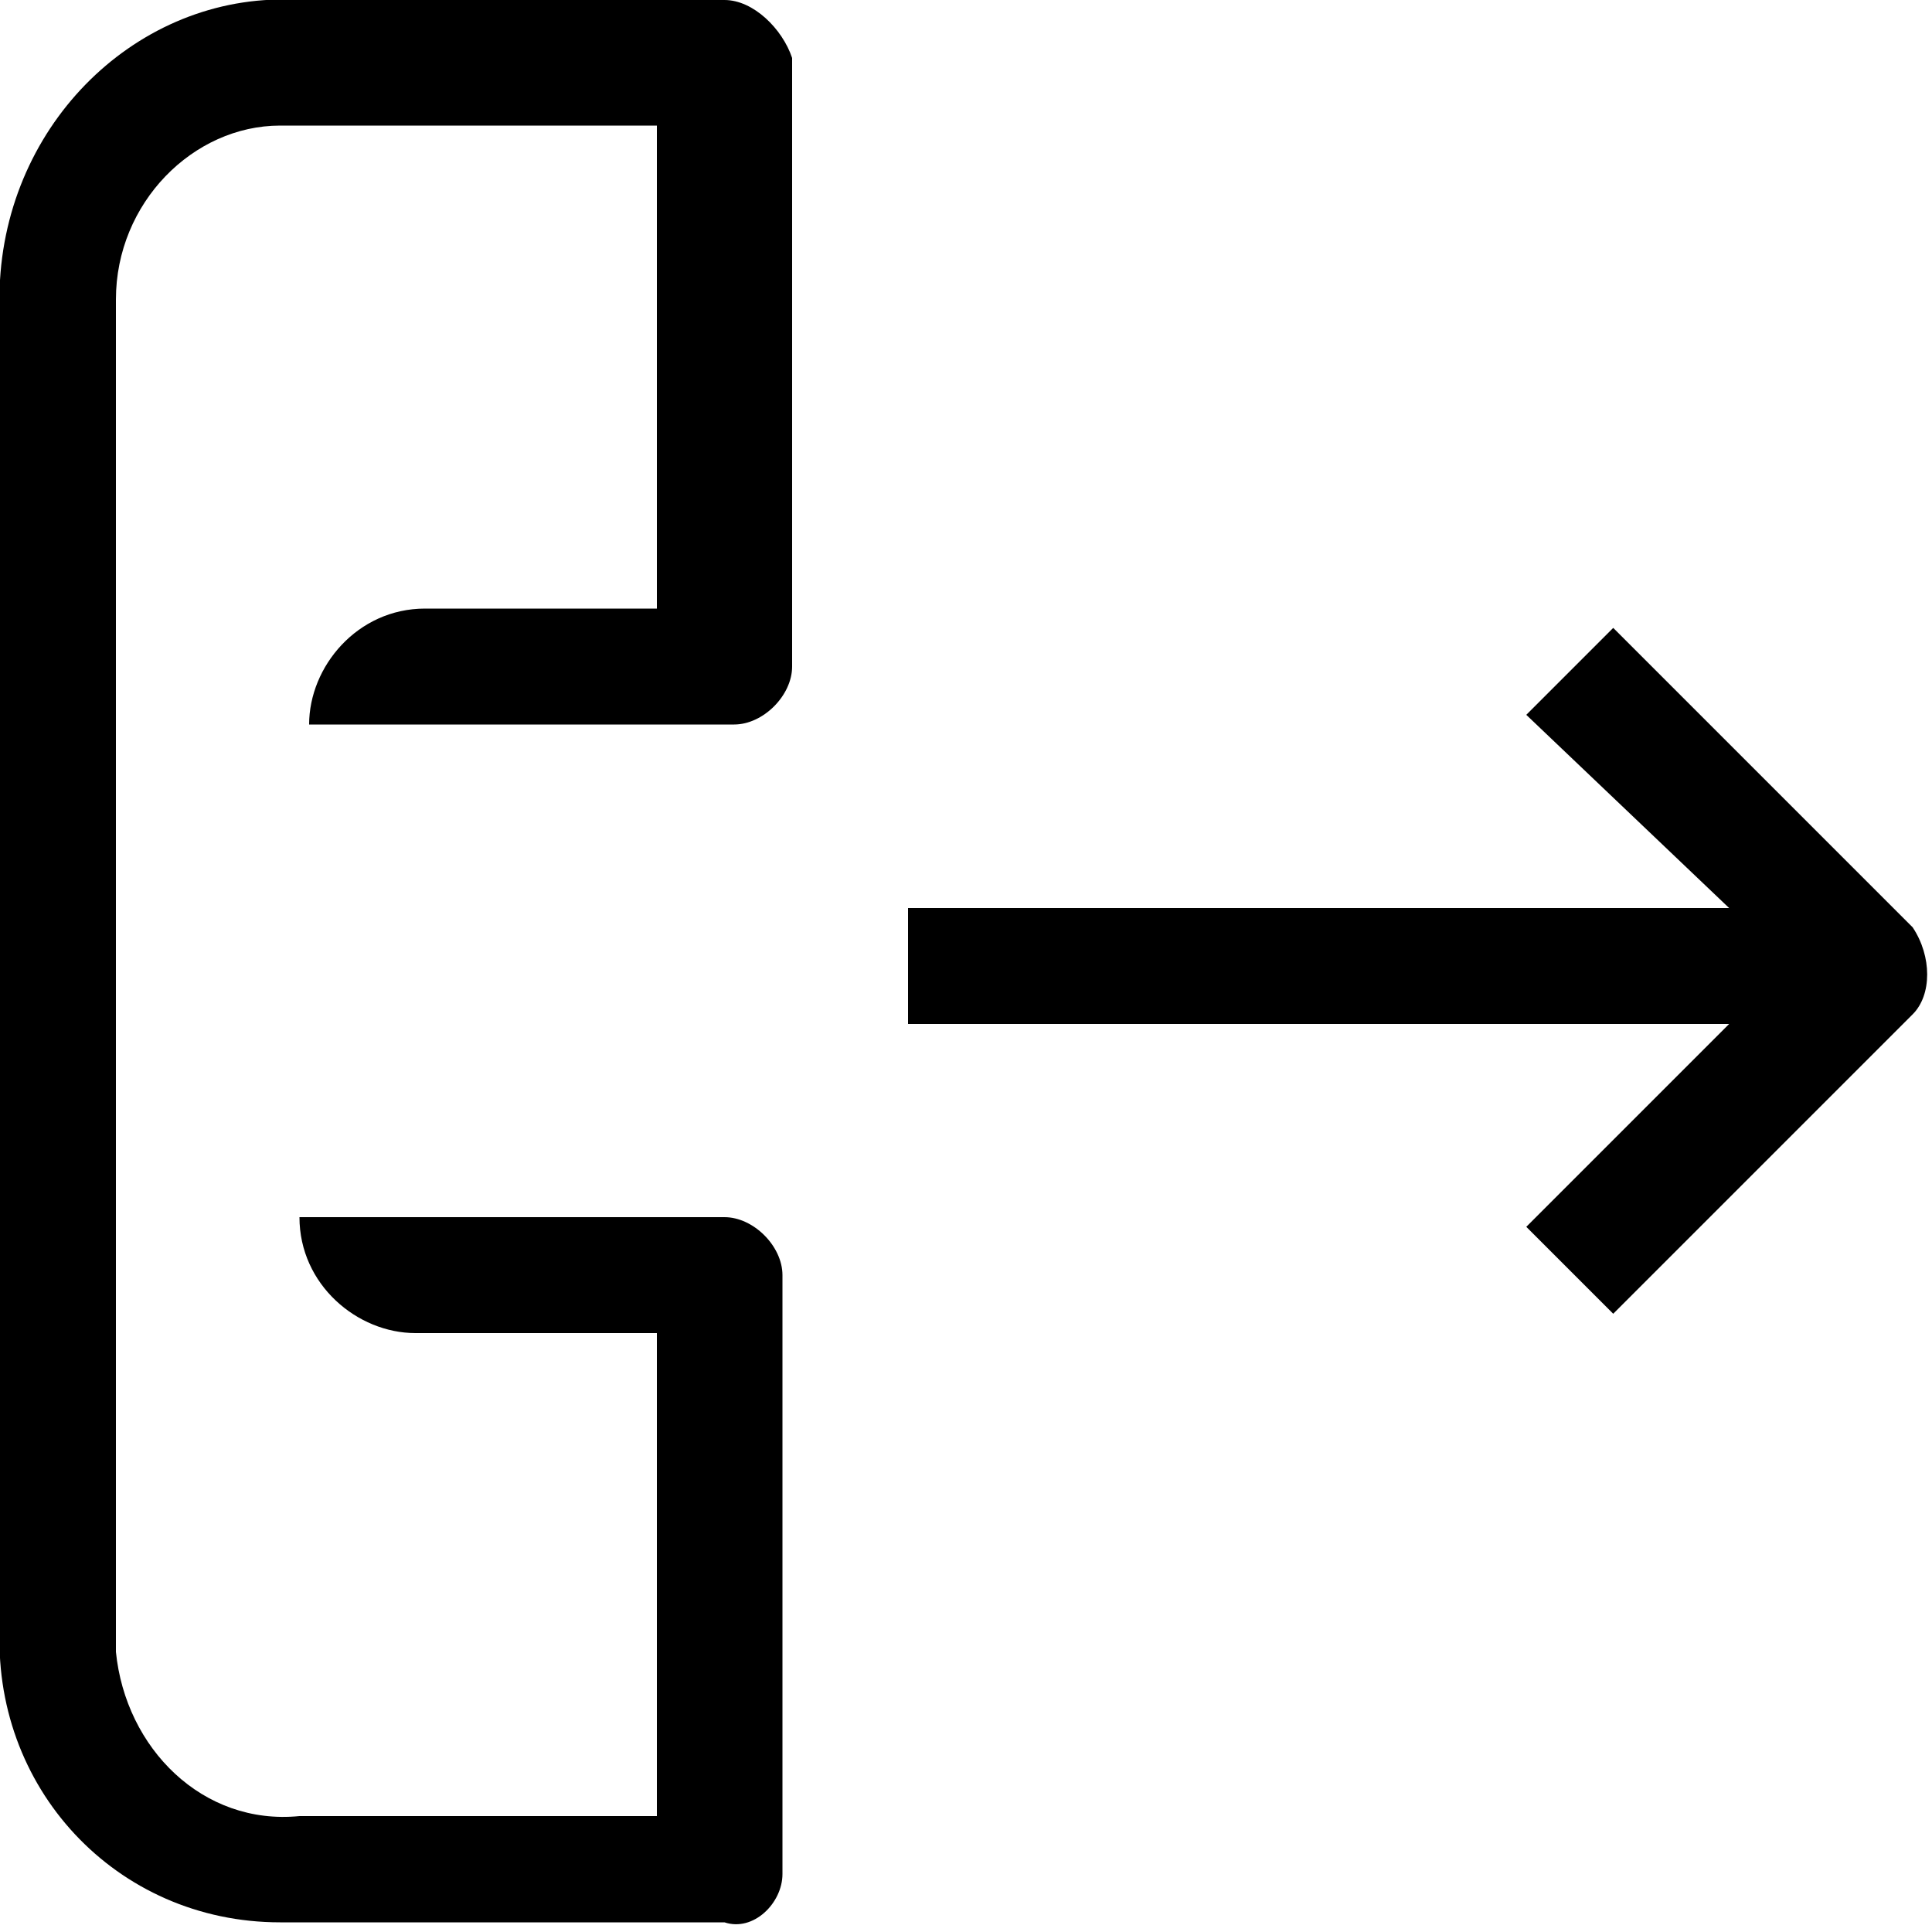
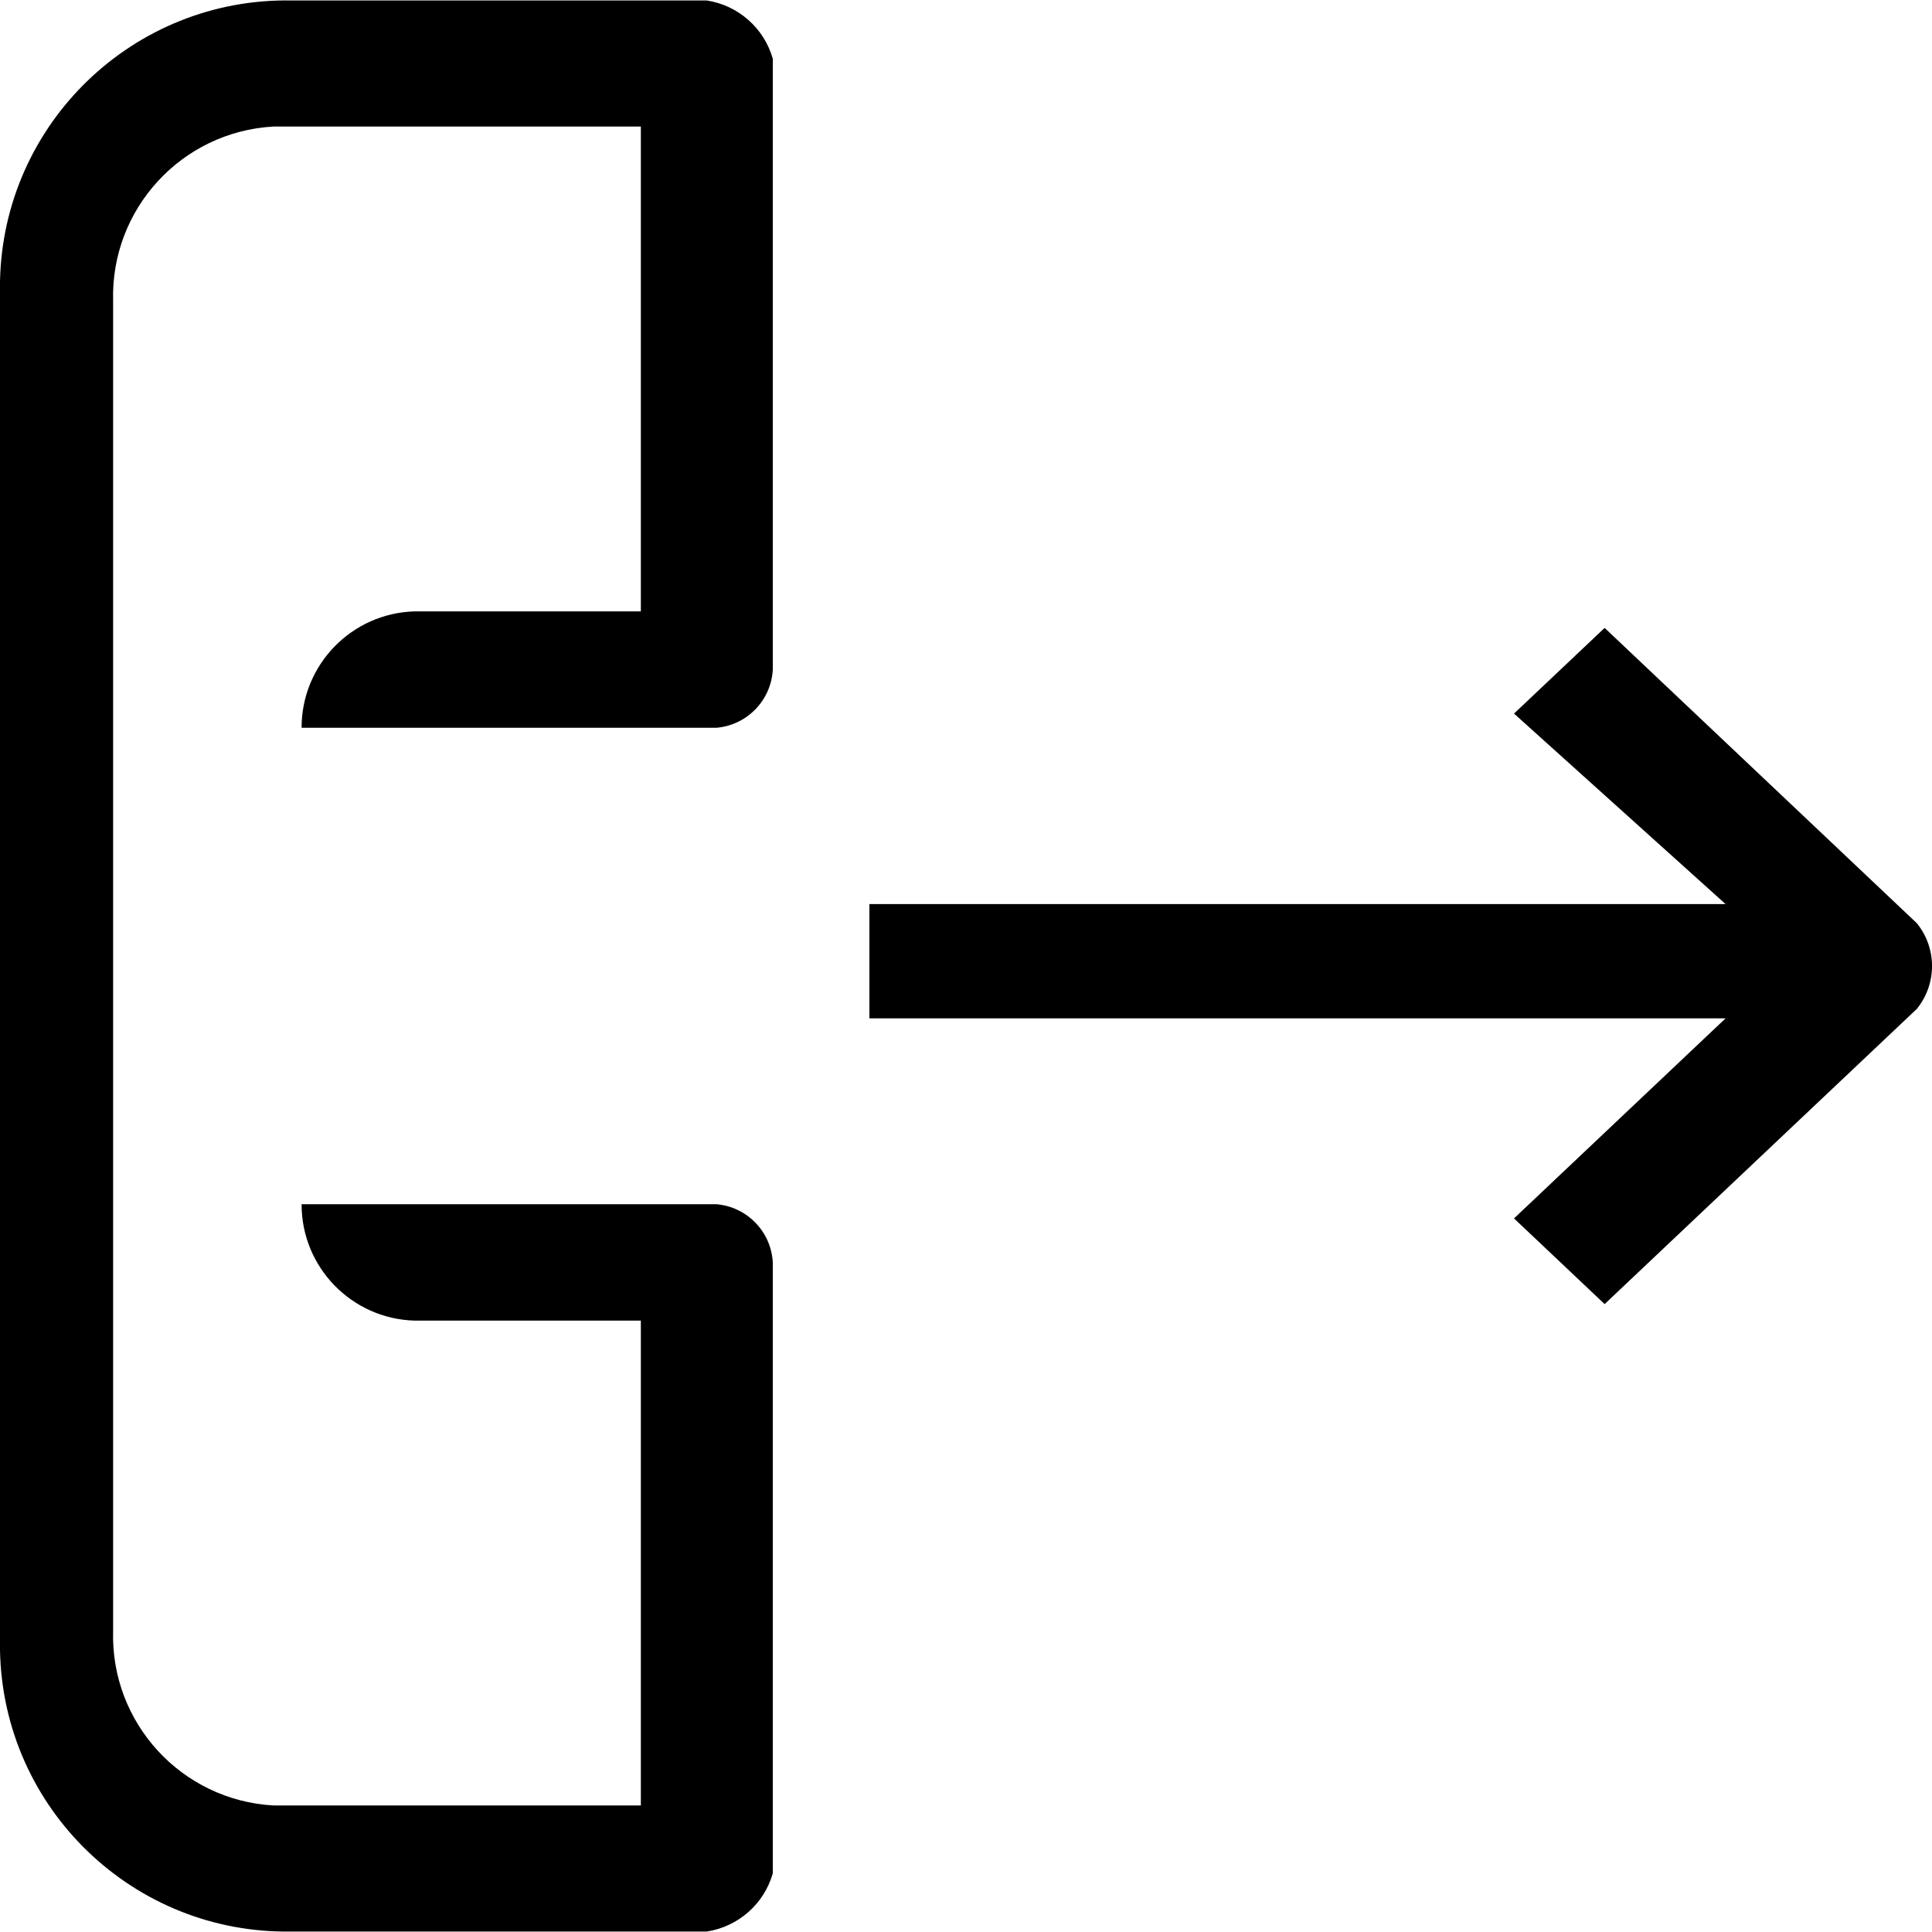
- <svg xmlns="http://www.w3.org/2000/svg" version="1.1" id="Layer_1" x="0px" y="0px" viewBox="0 0 20 20" style="enable-background:new 0 0 20 20;" xml:space="preserve">
-   <path d="M17.9,9.4H9.4v1.2h8.5l-2.1,2.1l0.9,0.9l3.1-3.1c0.2-0.2,0.2-0.6,0-0.9l-3.1-3.1l-0.9,0.9L17.9,9.4z" />
-   <path d="M8.1,19.4v-6.2c0-0.3-0.3-0.6-0.6-0.6H4.4l0,0H3.1l0,0c0,0.7,0.6,1.2,1.2,1.2h2.5v5H3.1c-1,0.1-1.8-0.7-1.9-1.7   c0-0.1,0-0.1,0-0.2V3.1c0-1,0.8-1.8,1.7-1.8c0.1,0,0.1,0,0.2,0h3.7v5H4.4c-0.7,0-1.2,0.6-1.2,1.2h4.4c0.3,0,0.6-0.3,0.6-0.6V0.6   C8.1,0.3,7.8,0,7.5,0H3.1C1.5-0.1,0.1,1.2,0,2.9C0,3,0,3.1,0,3.1v13.7c-0.1,1.7,1.2,3.1,2.9,3.1c0.1,0,0.2,0,0.2,0h4.4   C7.8,20,8.1,19.7,8.1,19.4z" />
+ <svg xmlns="http://www.w3.org/2000/svg" viewBox="0 0 20 20">
+   <path d="M17.863,9.359H9v1.183h8.863L15.673,12.613l.938.887,3.232-3.056a.704.704,0,0,0,0-.887L16.611,6.5l-.938.887Z" />
+   <path d="M1.171,16.883a1.759,1.759,0,0,0,1.659,1.807H6.634V13.671H4.293A1.204,1.204,0,0,1,3.122,12.466H7.415A.639.639,0,0,1,8,13.069v6.324a.844.844,0,0,1-.683.602H3.024A2.967,2.967,0,0,1,0,17.084V2.916A2.967,2.967,0,0,1,3.024.005H7.317A.844.844,0,0,1,8,.608v6.324a.639.639,0,0,1-.585.602H3.122A1.204,1.204,0,0,1,4.293,6.329H6.634V1.31H2.829A1.759,1.759,0,0,0,1.171,3.117Z" />
</svg>
